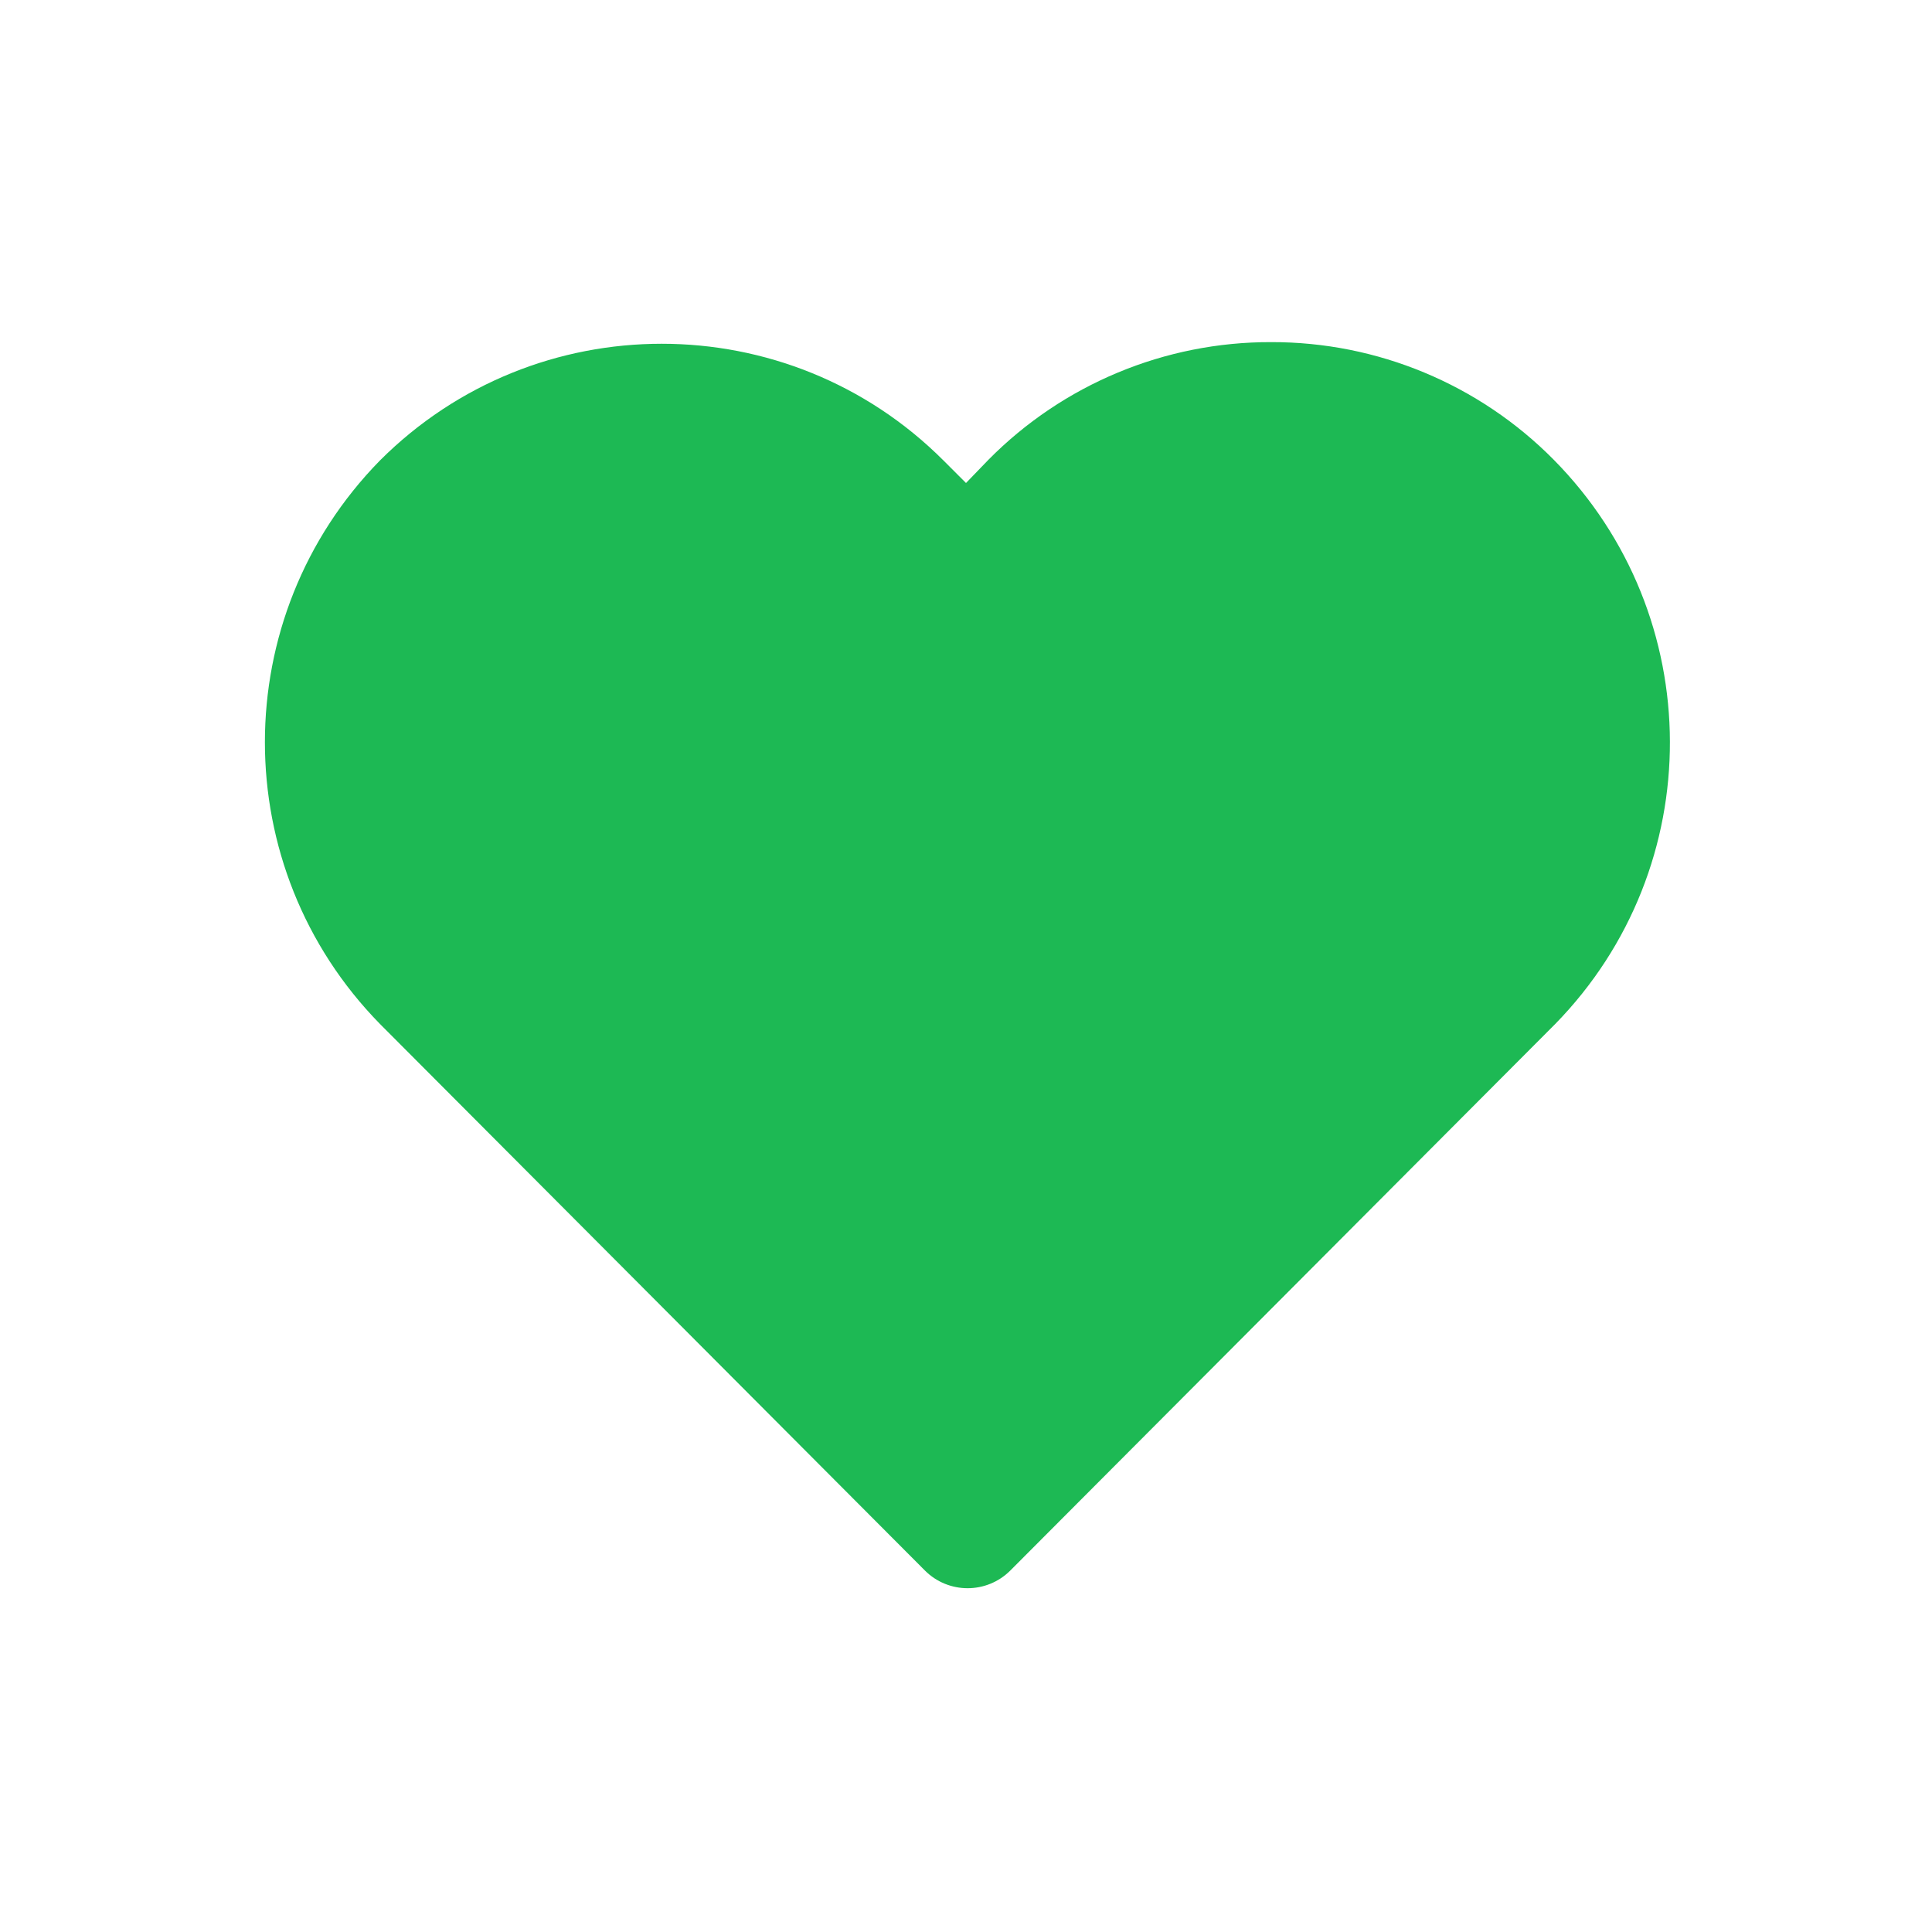
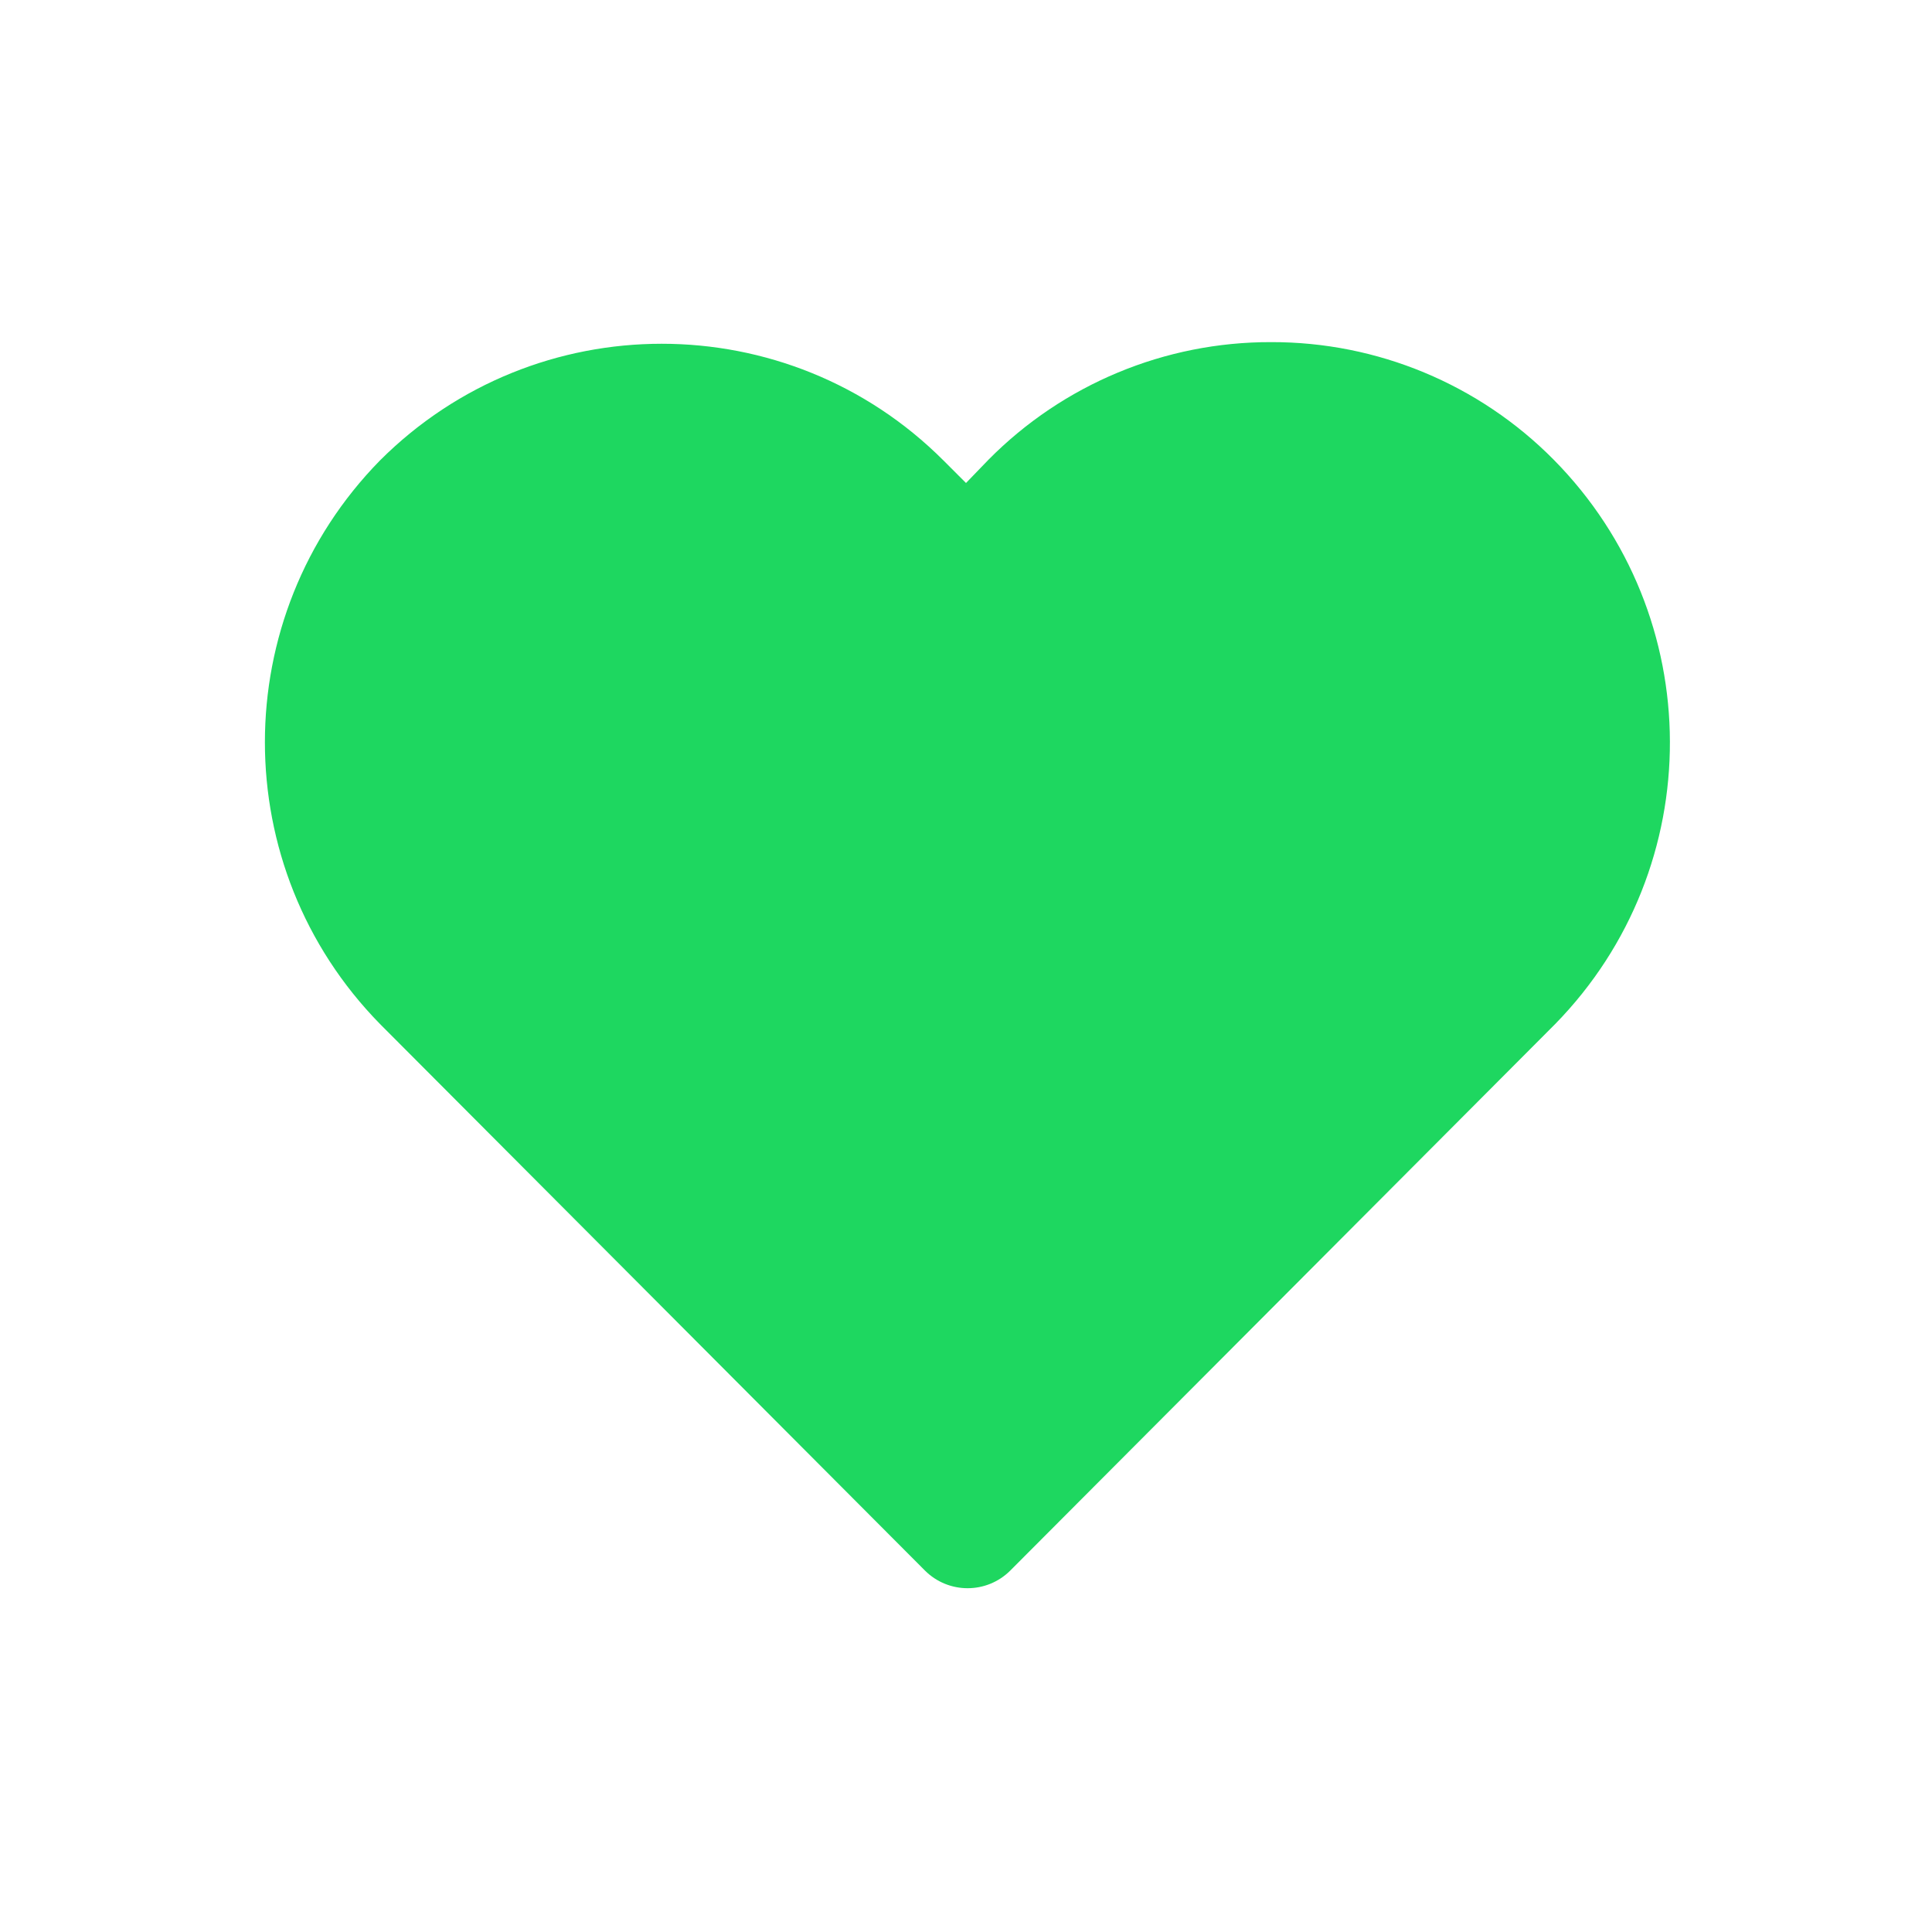
<svg xmlns="http://www.w3.org/2000/svg" width="128" height="128" viewBox="0 0 24 24">
-   <path fill="#1db954" d="M19.3 5.71a4.92 4.92 0 0 0-3.51-1.46a4.92 4.92 0 0 0-3.51 1.46L12 6l-.28-.28a4.95 4.95 0 0 0-7 0a5 5 0 0 0 0 7l6.77 6.79a.75.75 0 0 0 1.06 0l6.77-6.79a5 5 0 0 0-.02-7.01Z" />
+   <path fill="#1ED760" d="M19.3 5.71a4.92 4.92 0 0 0-3.51-1.46a4.92 4.92 0 0 0-3.51 1.46L12 6l-.28-.28a4.95 4.95 0 0 0-7 0a5 5 0 0 0 0 7l6.77 6.79a.75.75 0 0 0 1.06 0l6.77-6.79a5 5 0 0 0-.02-7.01Z" />
</svg>
